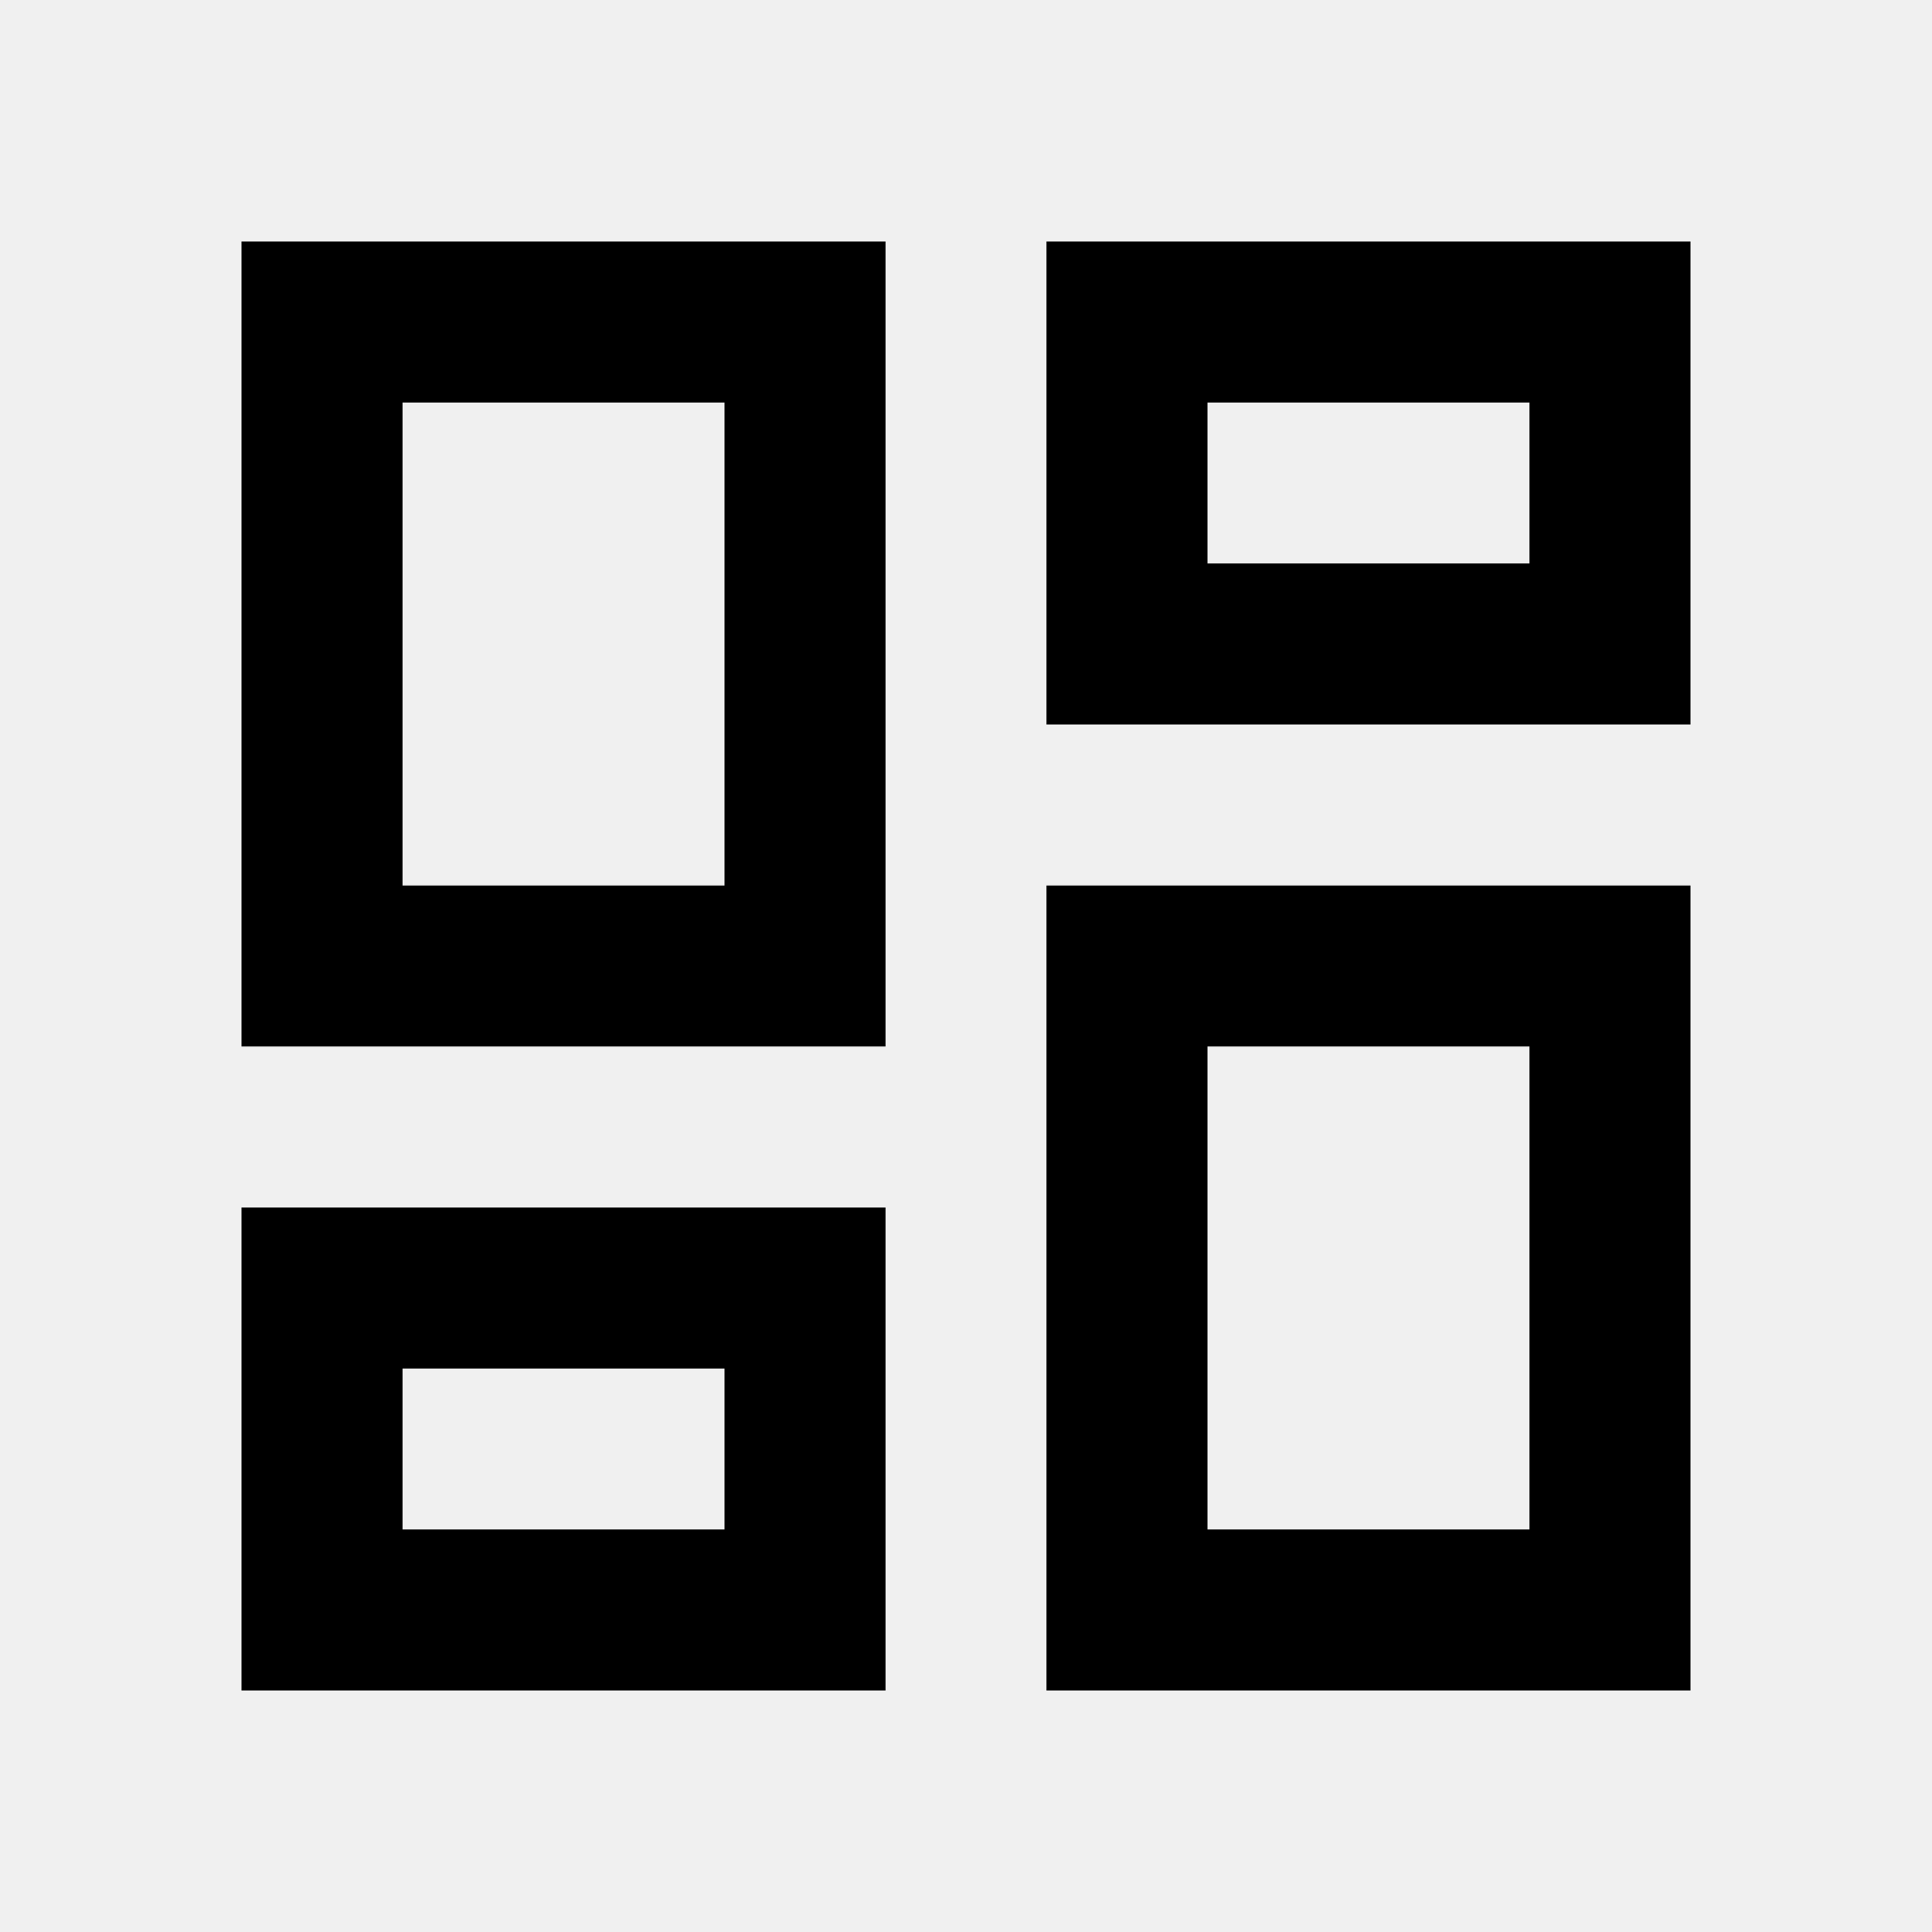
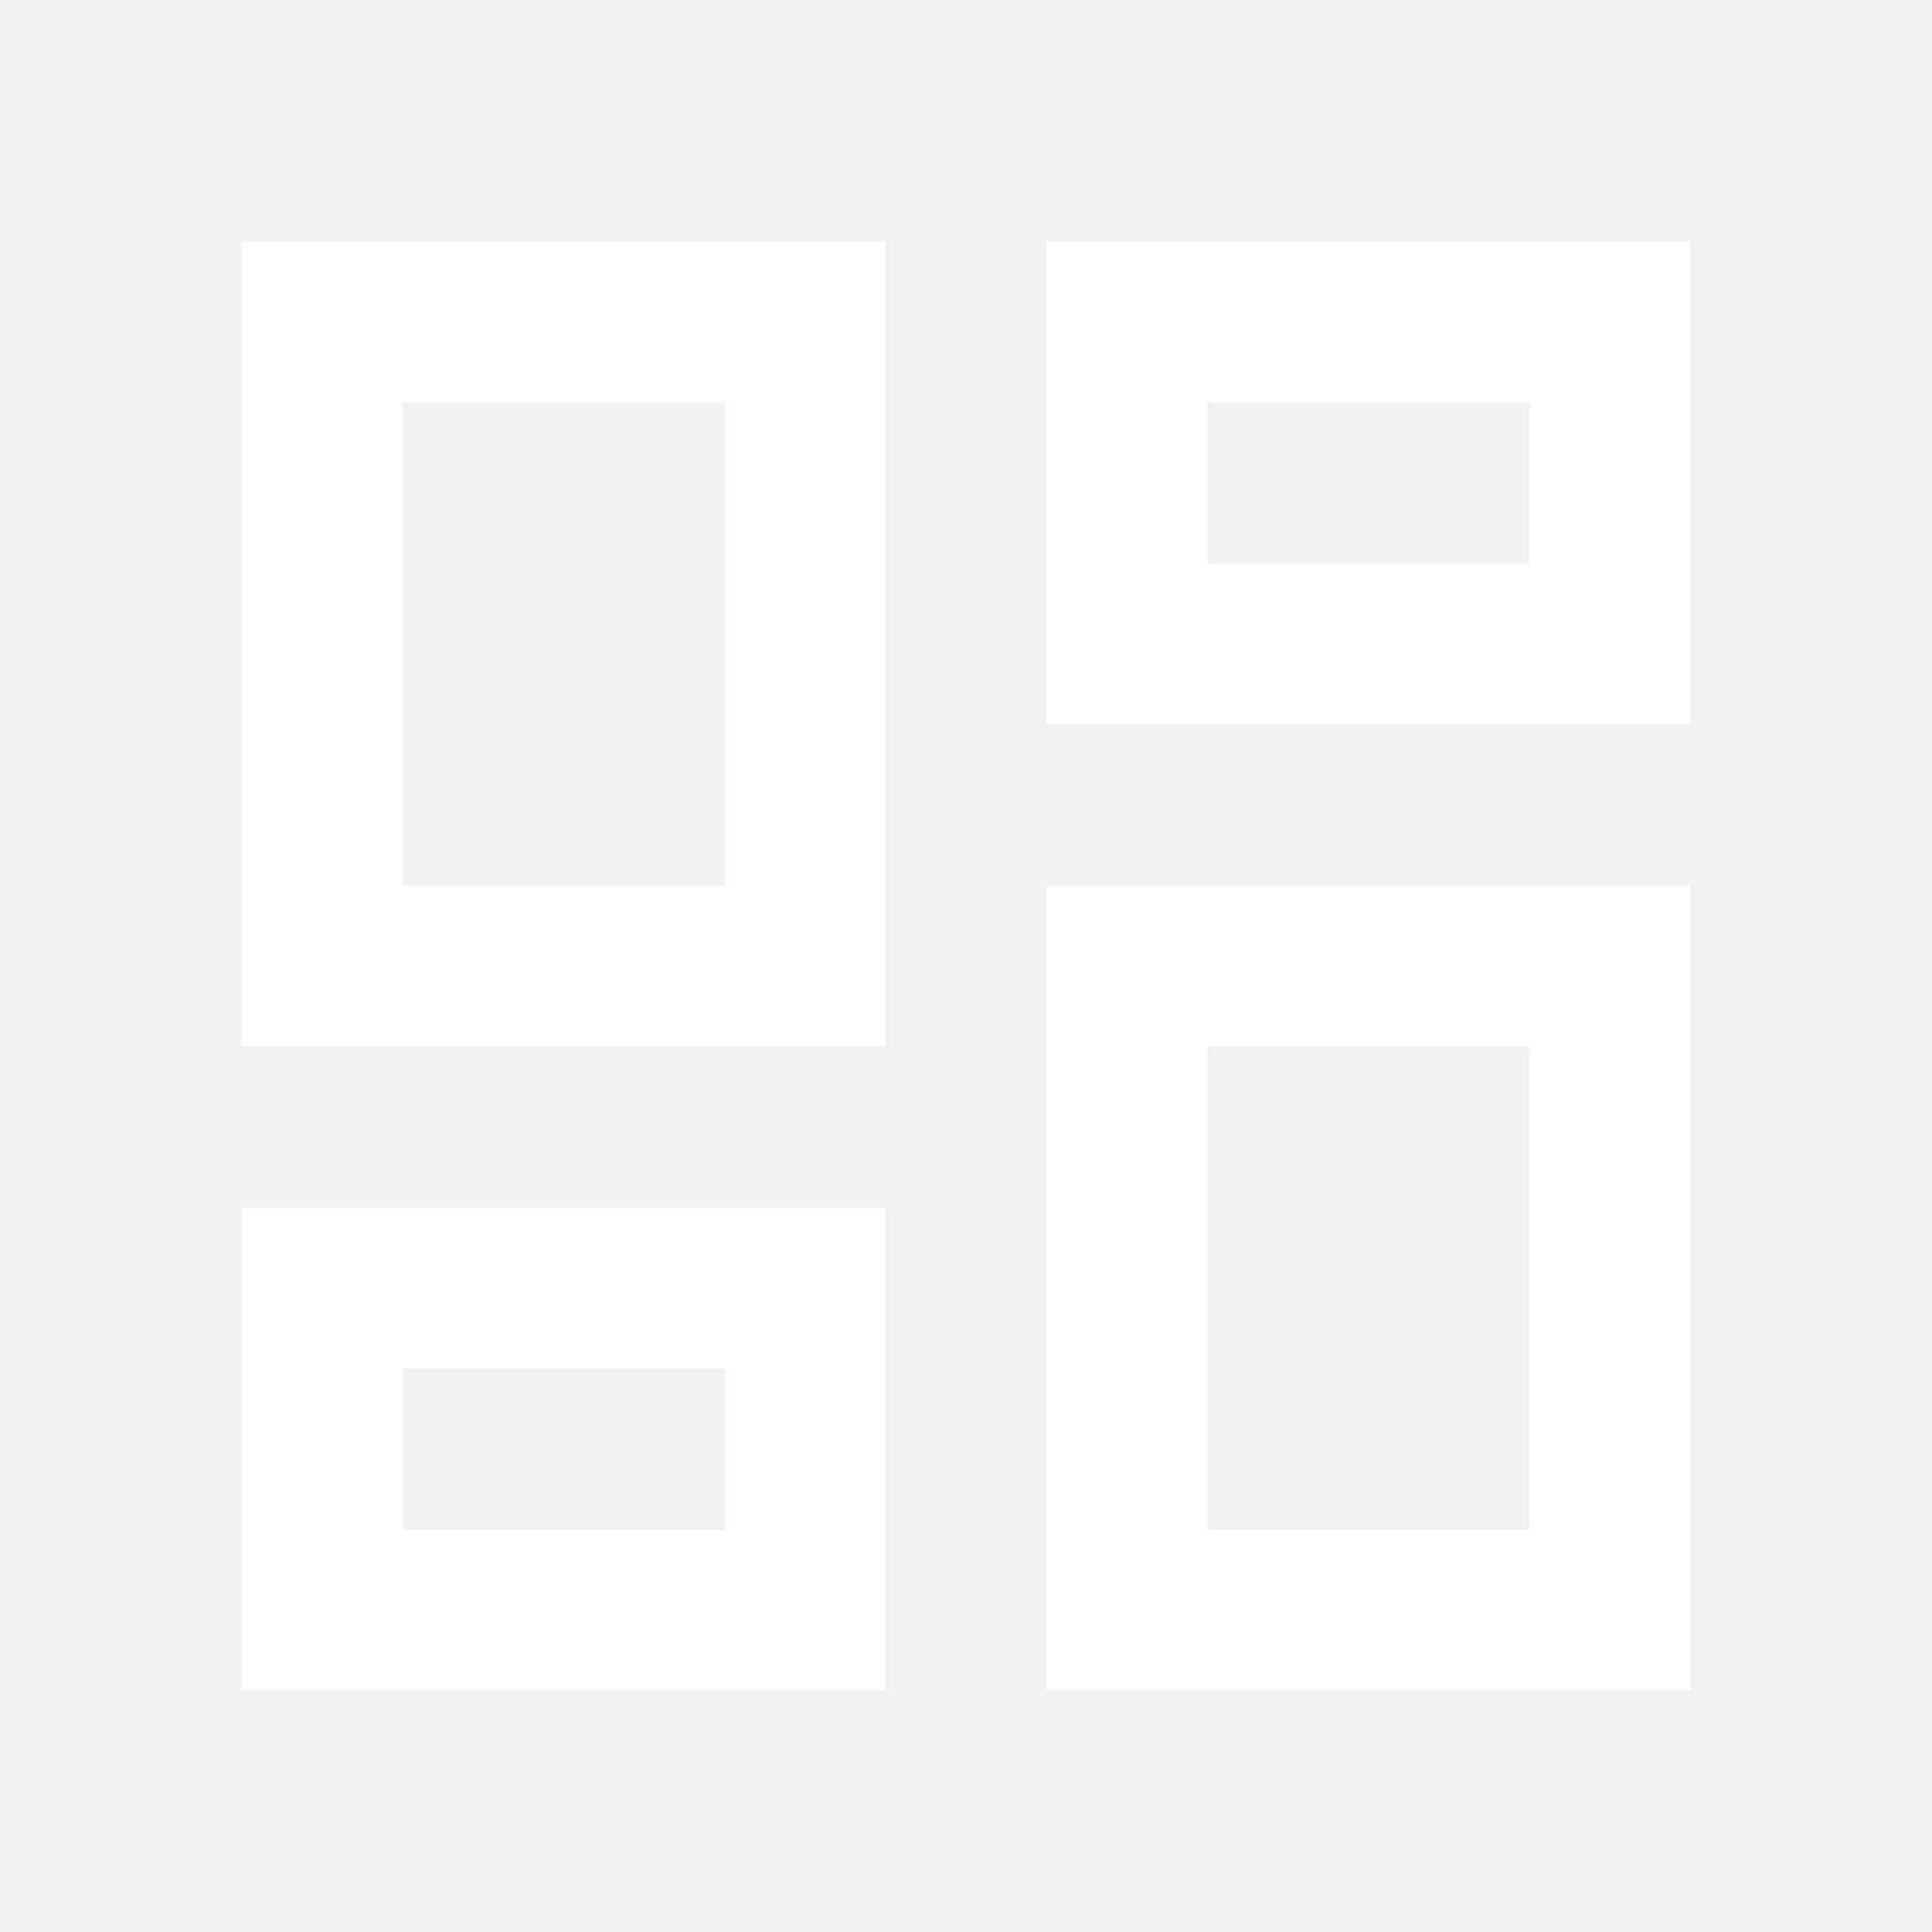
<svg xmlns="http://www.w3.org/2000/svg" viewBox="0 0 24 24">
-   <path d="M19,5V7H15V5H19M9,5V11H5V5H9M19,13V19H15V13H19M9,17V19H5V17H9M21,3H13V9H21V3M11,3H3V13H11V3M21,11H13V21H21V11M11,15H3V21H11V15Z" />
+   <path fill="#ffffff" d="M19,5V7H15V5H19M9,5V11H5V5H9M19,13V19H15V13H19M9,17V19H5V17H9M21,3H13V9H21V3M11,3H3V13H11V3M21,11H13V21H21V11M11,15H3V21H11V15Z" />
</svg>
